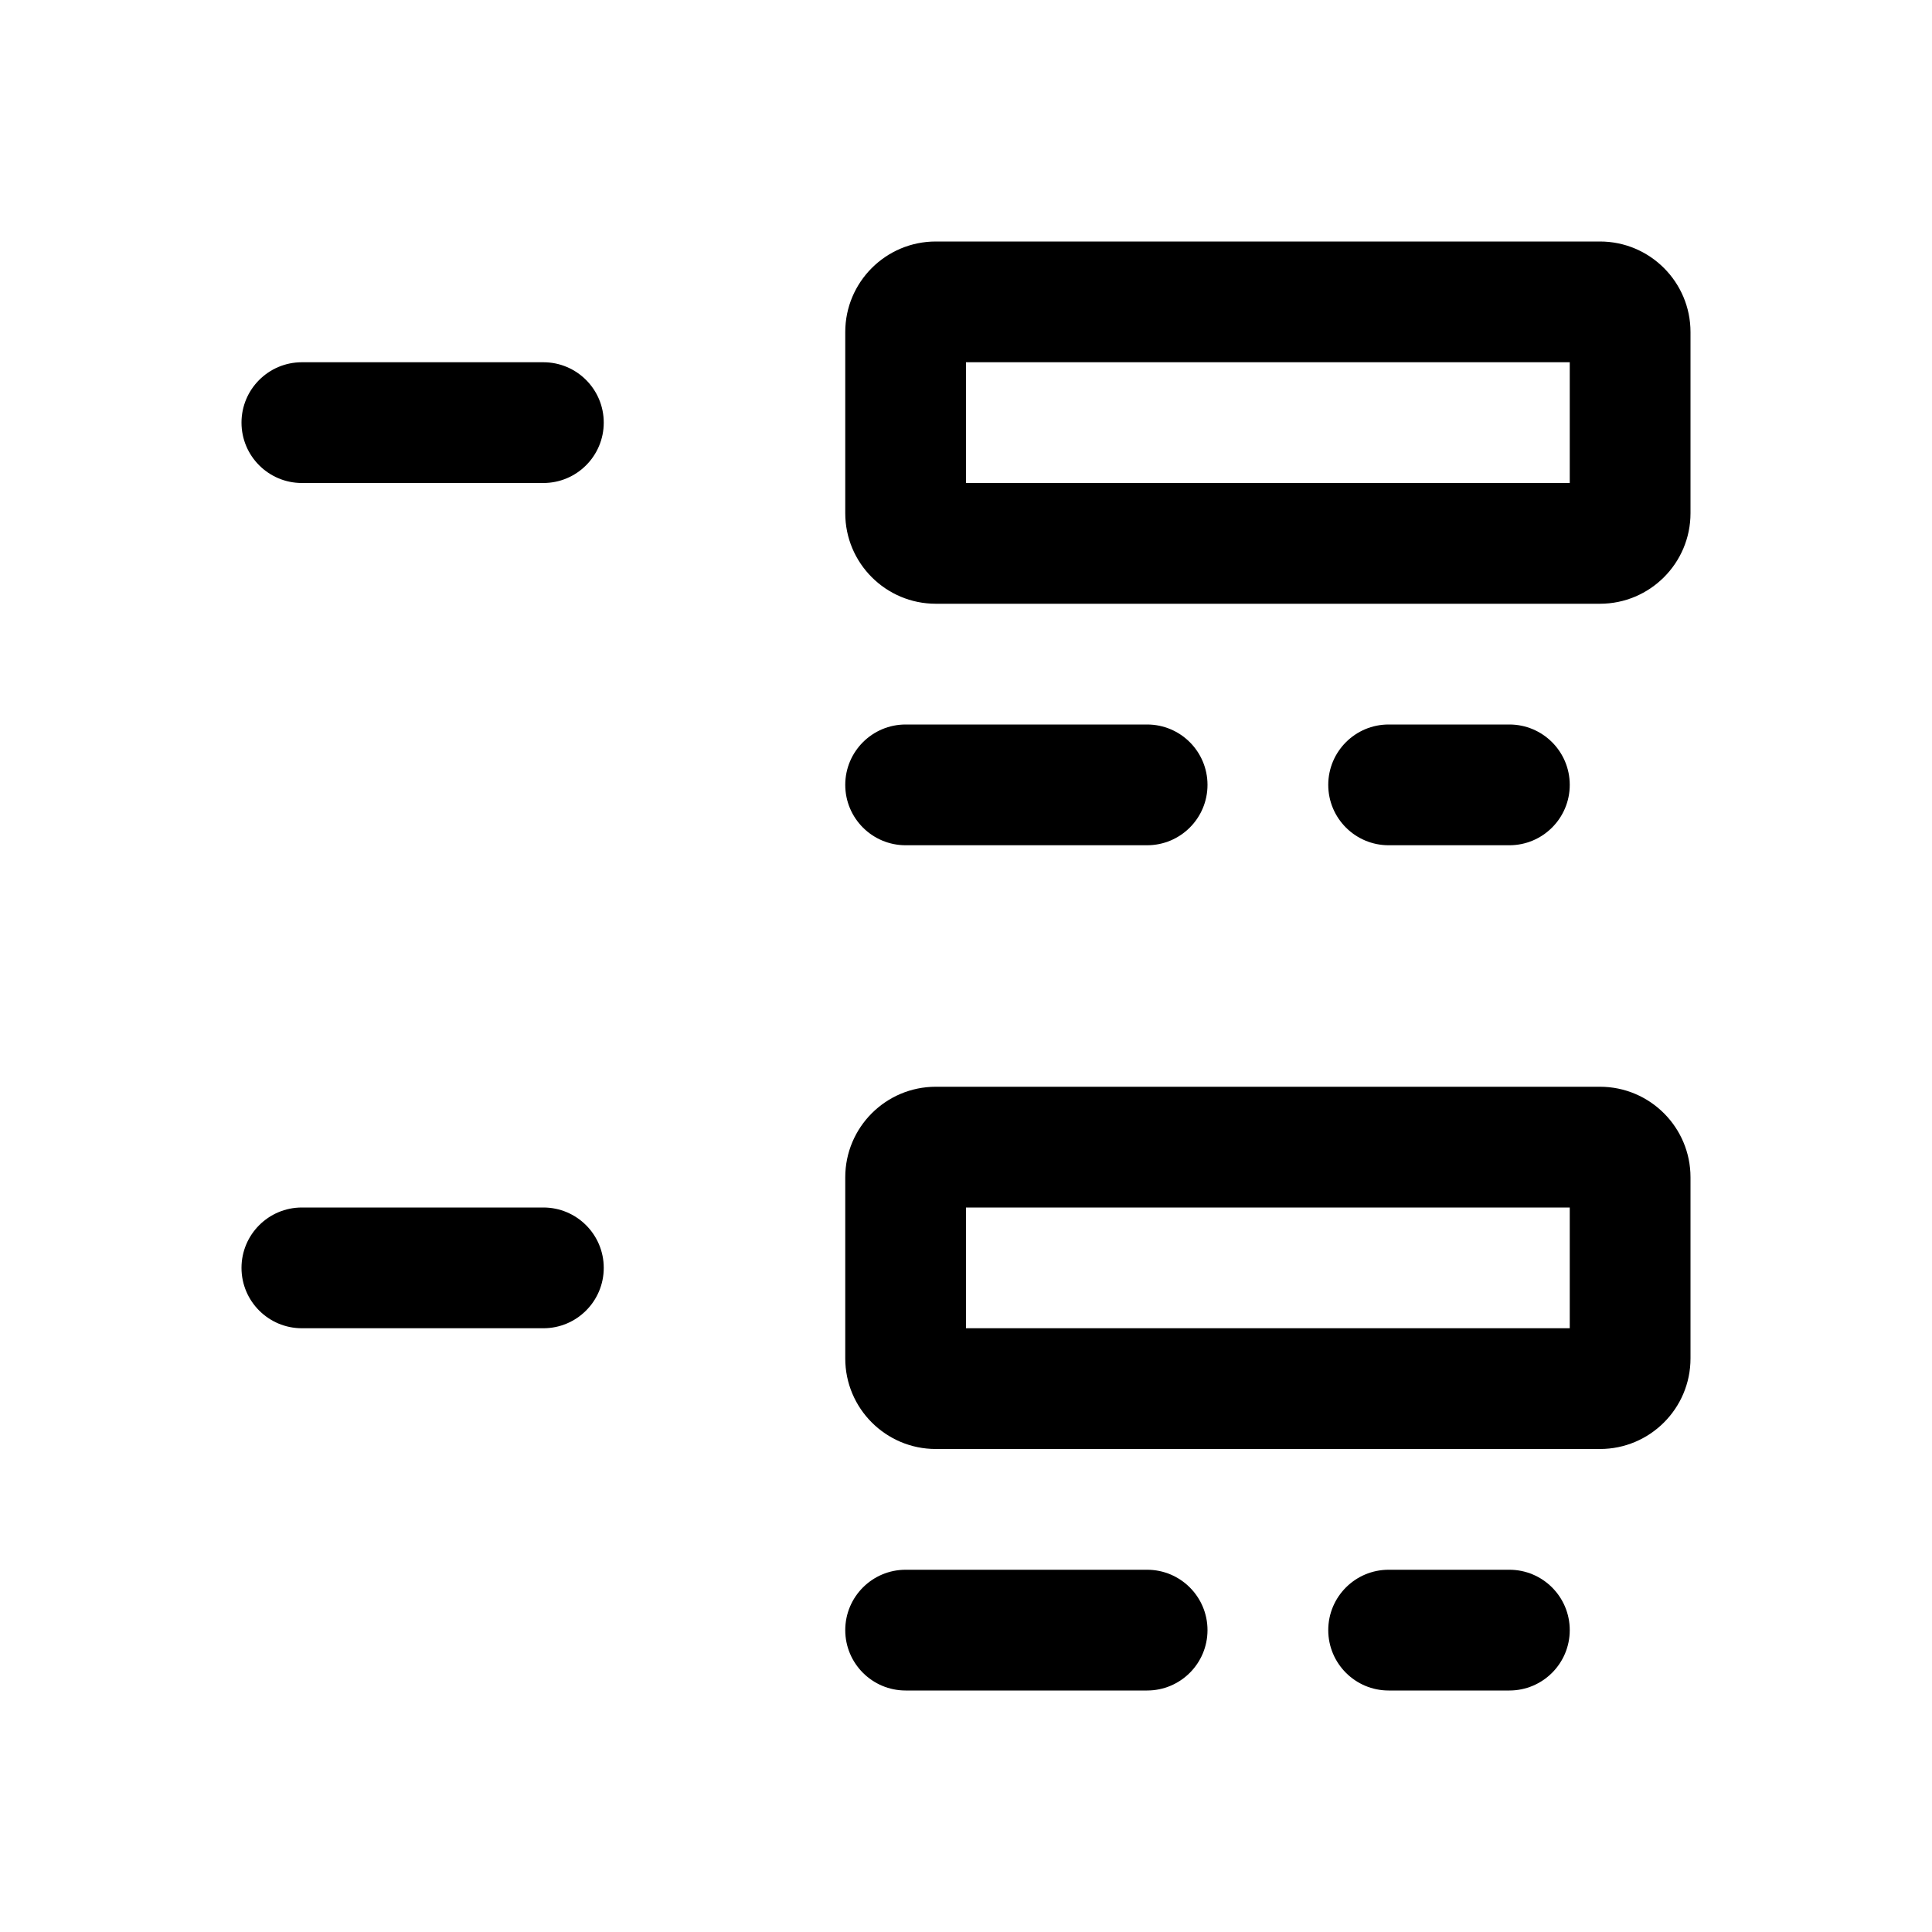
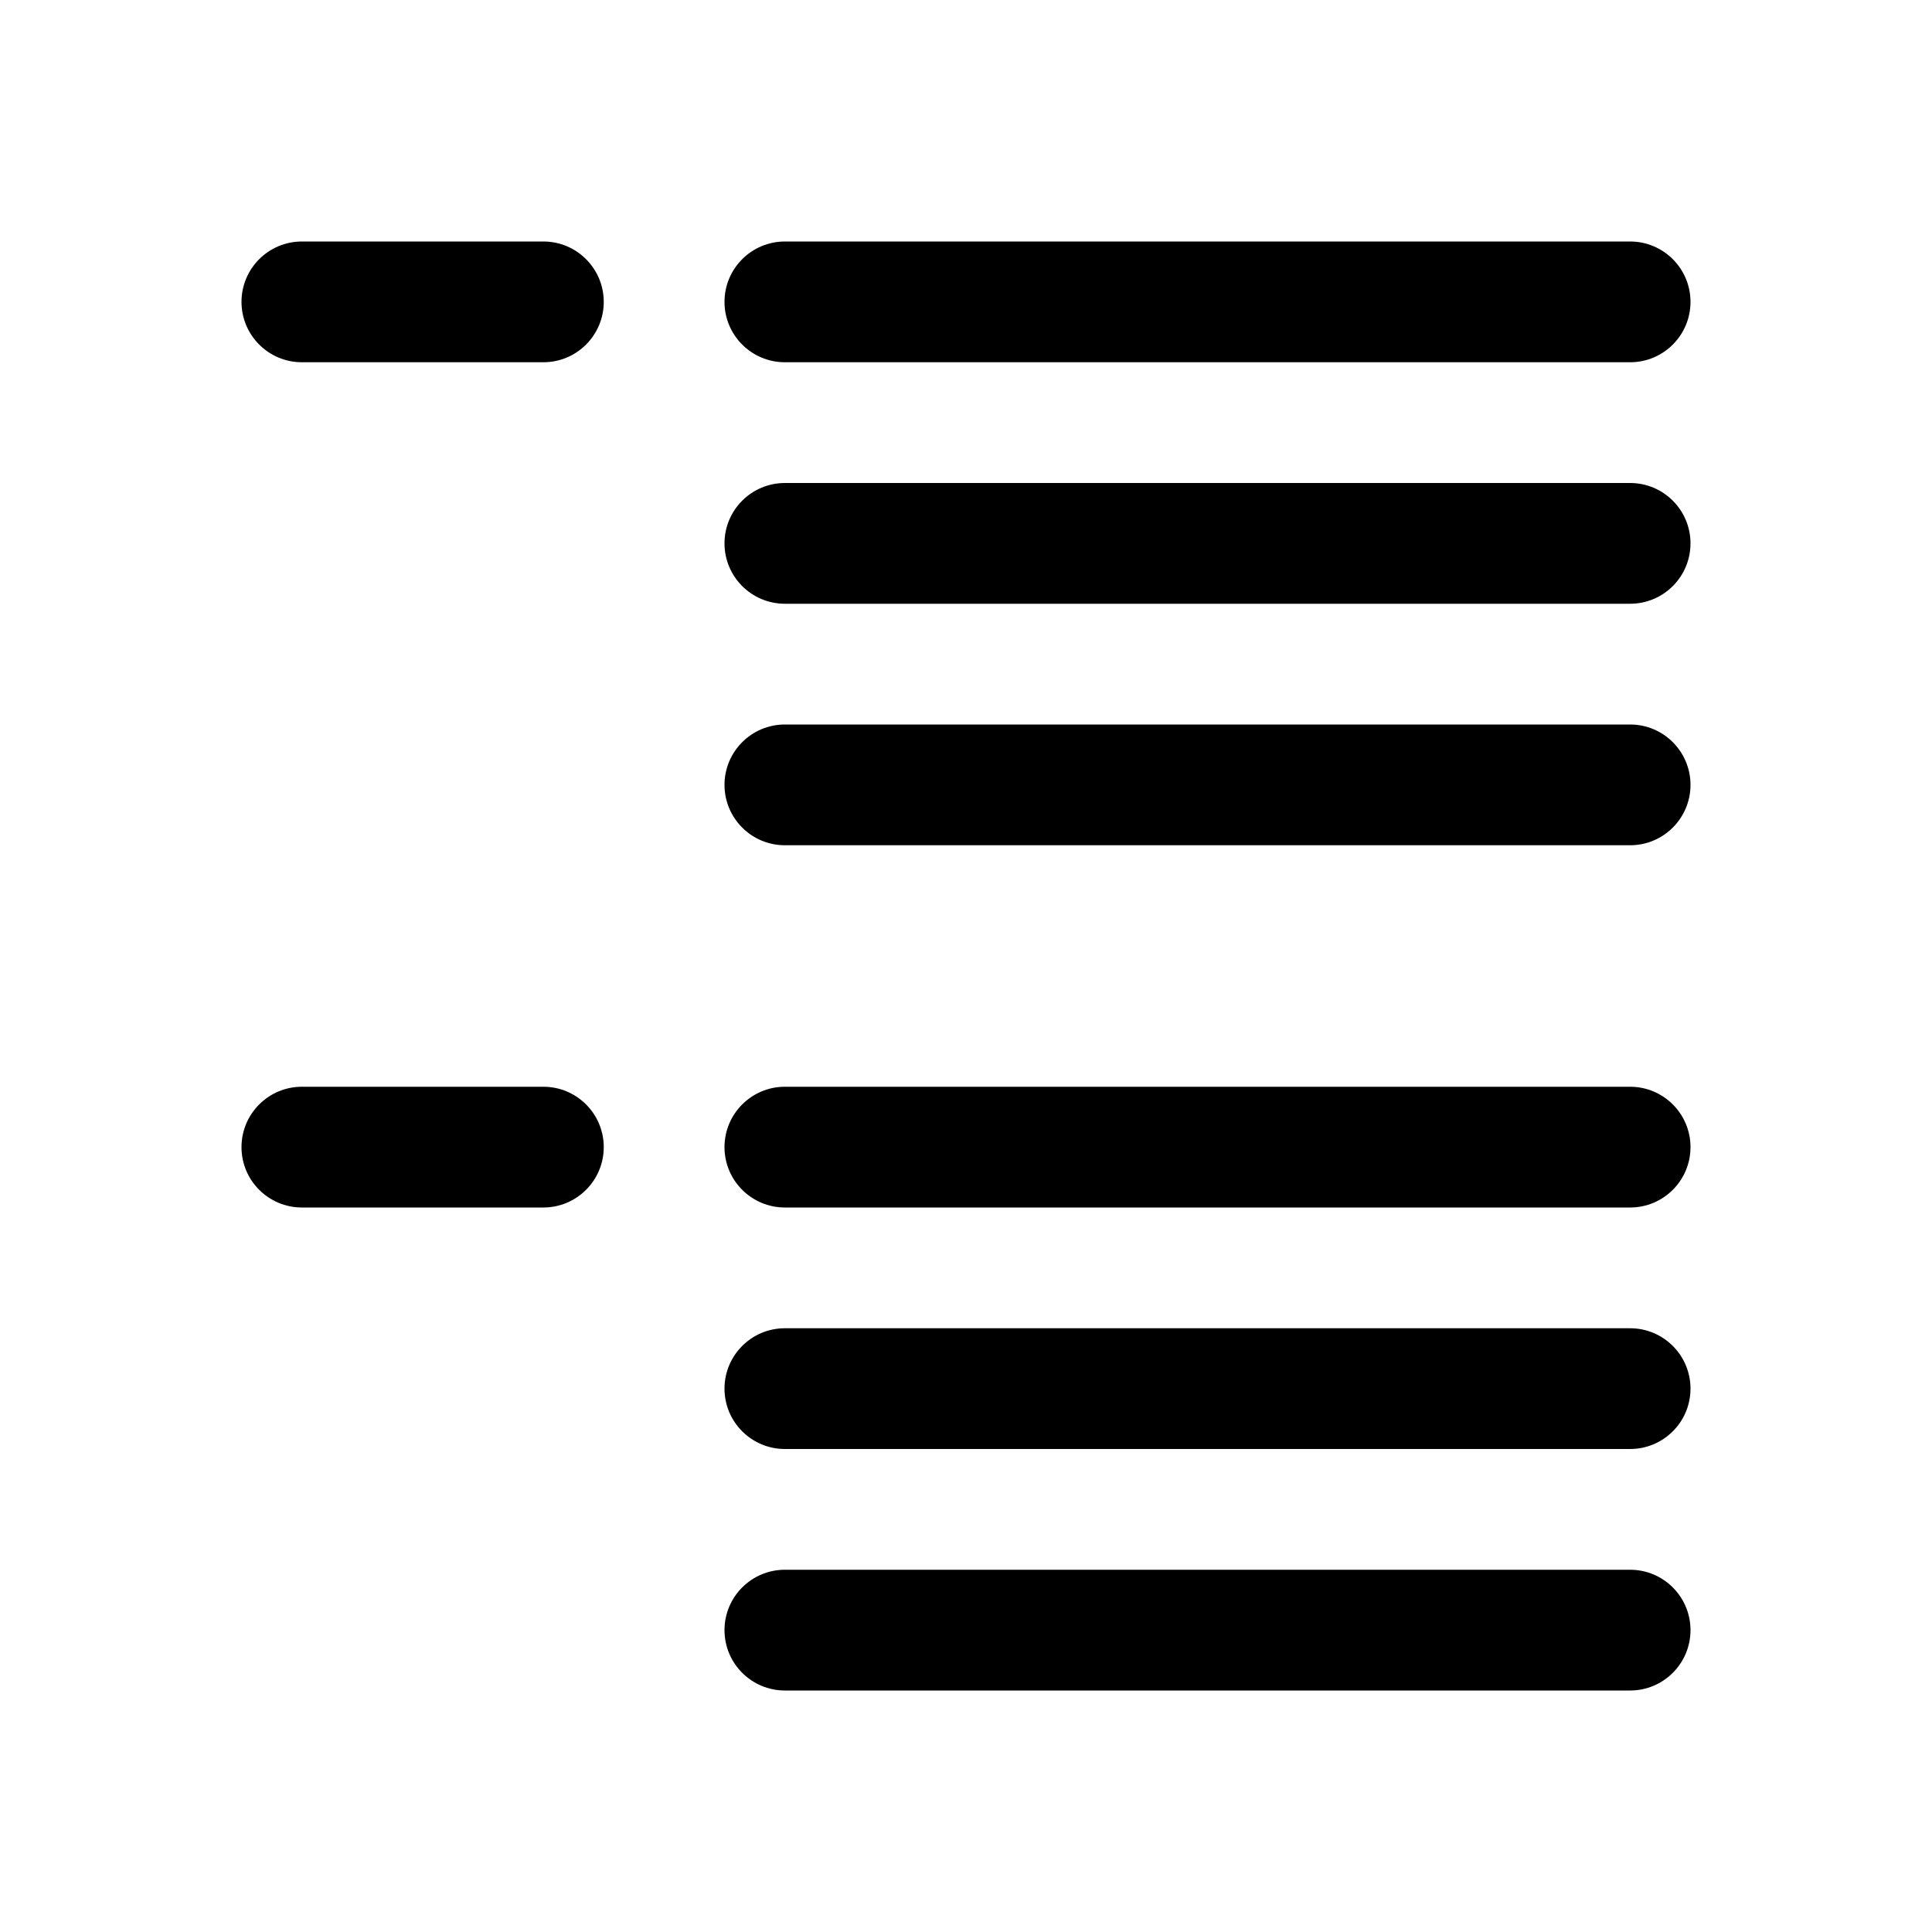
<svg xmlns="http://www.w3.org/2000/svg" width="16" height="16" viewBox="0 0 16 16" fill="none">
-   <path d="M9.5 13C9.776 13 10 13.224 10 13.5C10 13.776 9.776 14 9.5 14H7.5C7.224 14 7 13.776 7 13.5C7 13.224 7.224 13 7.5 13H9.5ZM12.5 13C12.776 13 13 13.224 13 13.5C13 13.776 12.776 14 12.5 14H11.5C11.224 14 11 13.776 11 13.5C11 13.224 11.224 13 11.5 13H12.5ZM13.25 9C13.664 9 14 9.336 14 9.75V11.25C14 11.664 13.664 12 13.25 12H7.75C7.336 12 7 11.664 7 11.25V9.75C7 9.336 7.336 9 7.75 9H13.25ZM4.5 10C4.776 10 5 10.224 5 10.5C5 10.776 4.776 11 4.5 11H2.5C2.224 11 2 10.776 2 10.5C2 10.224 2.224 10 2.5 10H4.5ZM8 11H13V10H8V11ZM9.5 6C9.776 6 10 6.224 10 6.5C10 6.776 9.776 7 9.5 7H7.5C7.224 7 7 6.776 7 6.5C7 6.224 7.224 6 7.5 6H9.5ZM12.5 6C12.776 6 13 6.224 13 6.5C13 6.776 12.776 7 12.5 7H11.5C11.224 7 11 6.776 11 6.5C11 6.224 11.224 6 11.5 6H12.5ZM13.25 2C13.664 2 14 2.336 14 2.75V4.25C14 4.664 13.664 5 13.25 5H7.75C7.336 5 7 4.664 7 4.25V2.75C7 2.336 7.336 2 7.75 2H13.25ZM4.5 3C4.776 3 5 3.224 5 3.5C5 3.776 4.776 4 4.5 4H2.5C2.224 4 2 3.776 2 3.5C2 3.224 2.224 3 2.5 3H4.5ZM8 4H13V3H8V4Z" fill="black" />
+   <path d="M13.5 13C13.776 13 14 13.224 14 13.5C14 13.776 13.776 14 13.5 14H6.5C6.224 14 6 13.776 6 13.5C6 13.224 6.224 13 6.5 13H13.5ZM13.5 11C13.776 11 14 11.224 14 11.5C14 11.776 13.776 12 13.5 12H6.5C6.224 12 6 11.776 6 11.5C6 11.224 6.224 11 6.5 11H13.5ZM4.5 9C4.776 9 5 9.224 5 9.5C5 9.776 4.776 10 4.5 10H2.5C2.224 10 2 9.776 2 9.5C2 9.224 2.224 9 2.5 9H4.5ZM13.5 9C13.776 9 14 9.224 14 9.5C14 9.776 13.776 10 13.5 10H6.5C6.224 10 6 9.776 6 9.5C6 9.224 6.224 9 6.5 9H13.5ZM13.5 6C13.776 6 14 6.224 14 6.5C14 6.776 13.776 7 13.5 7H6.5C6.224 7 6 6.776 6 6.5C6 6.224 6.224 6 6.5 6H13.5ZM13.5 4C13.776 4 14 4.224 14 4.5C14 4.776 13.776 5 13.5 5H6.5C6.224 5 6 4.776 6 4.5C6 4.224 6.224 4 6.5 4H13.5ZM4.5 2C4.776 2 5 2.224 5 2.5C5 2.776 4.776 3 4.5 3H2.5C2.224 3 2 2.776 2 2.5C2 2.224 2.224 2 2.5 2H4.5ZM13.5 2C13.776 2 14 2.224 14 2.5C14 2.776 13.776 3 13.5 3H6.5C6.224 3 6 2.776 6 2.5C6 2.224 6.224 2 6.5 2H13.5Z" fill="black" />
</svg>
